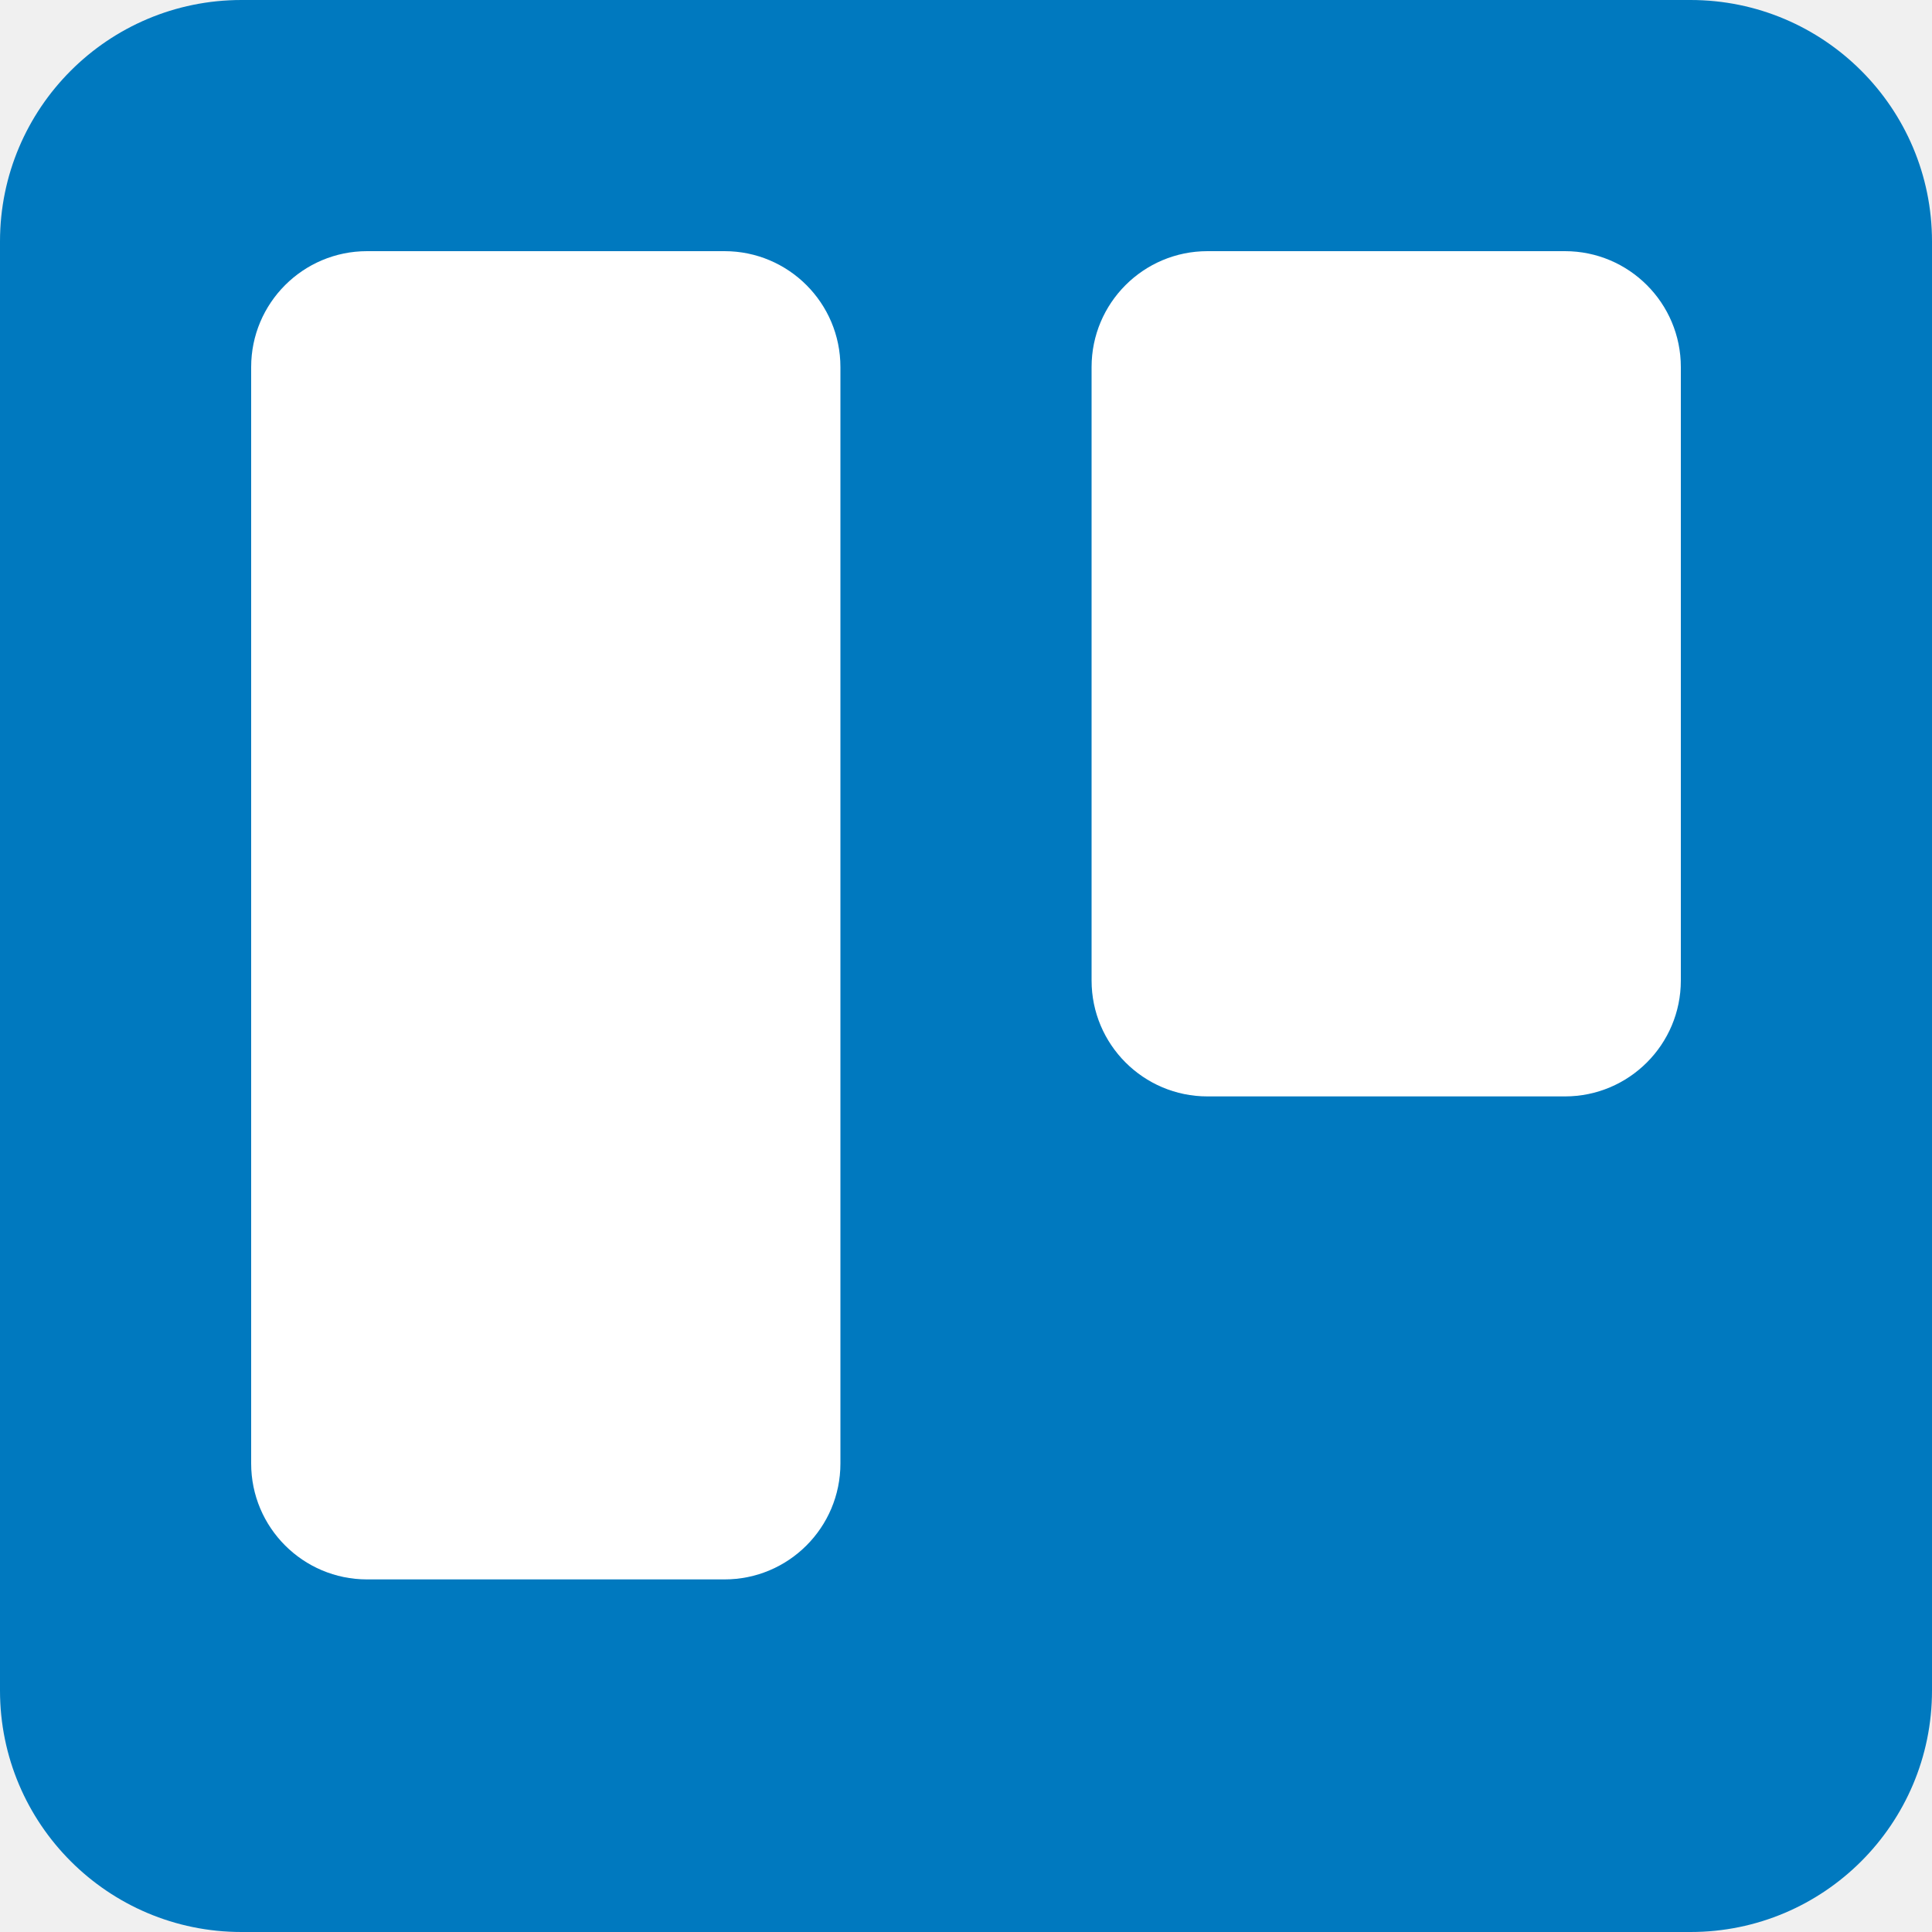
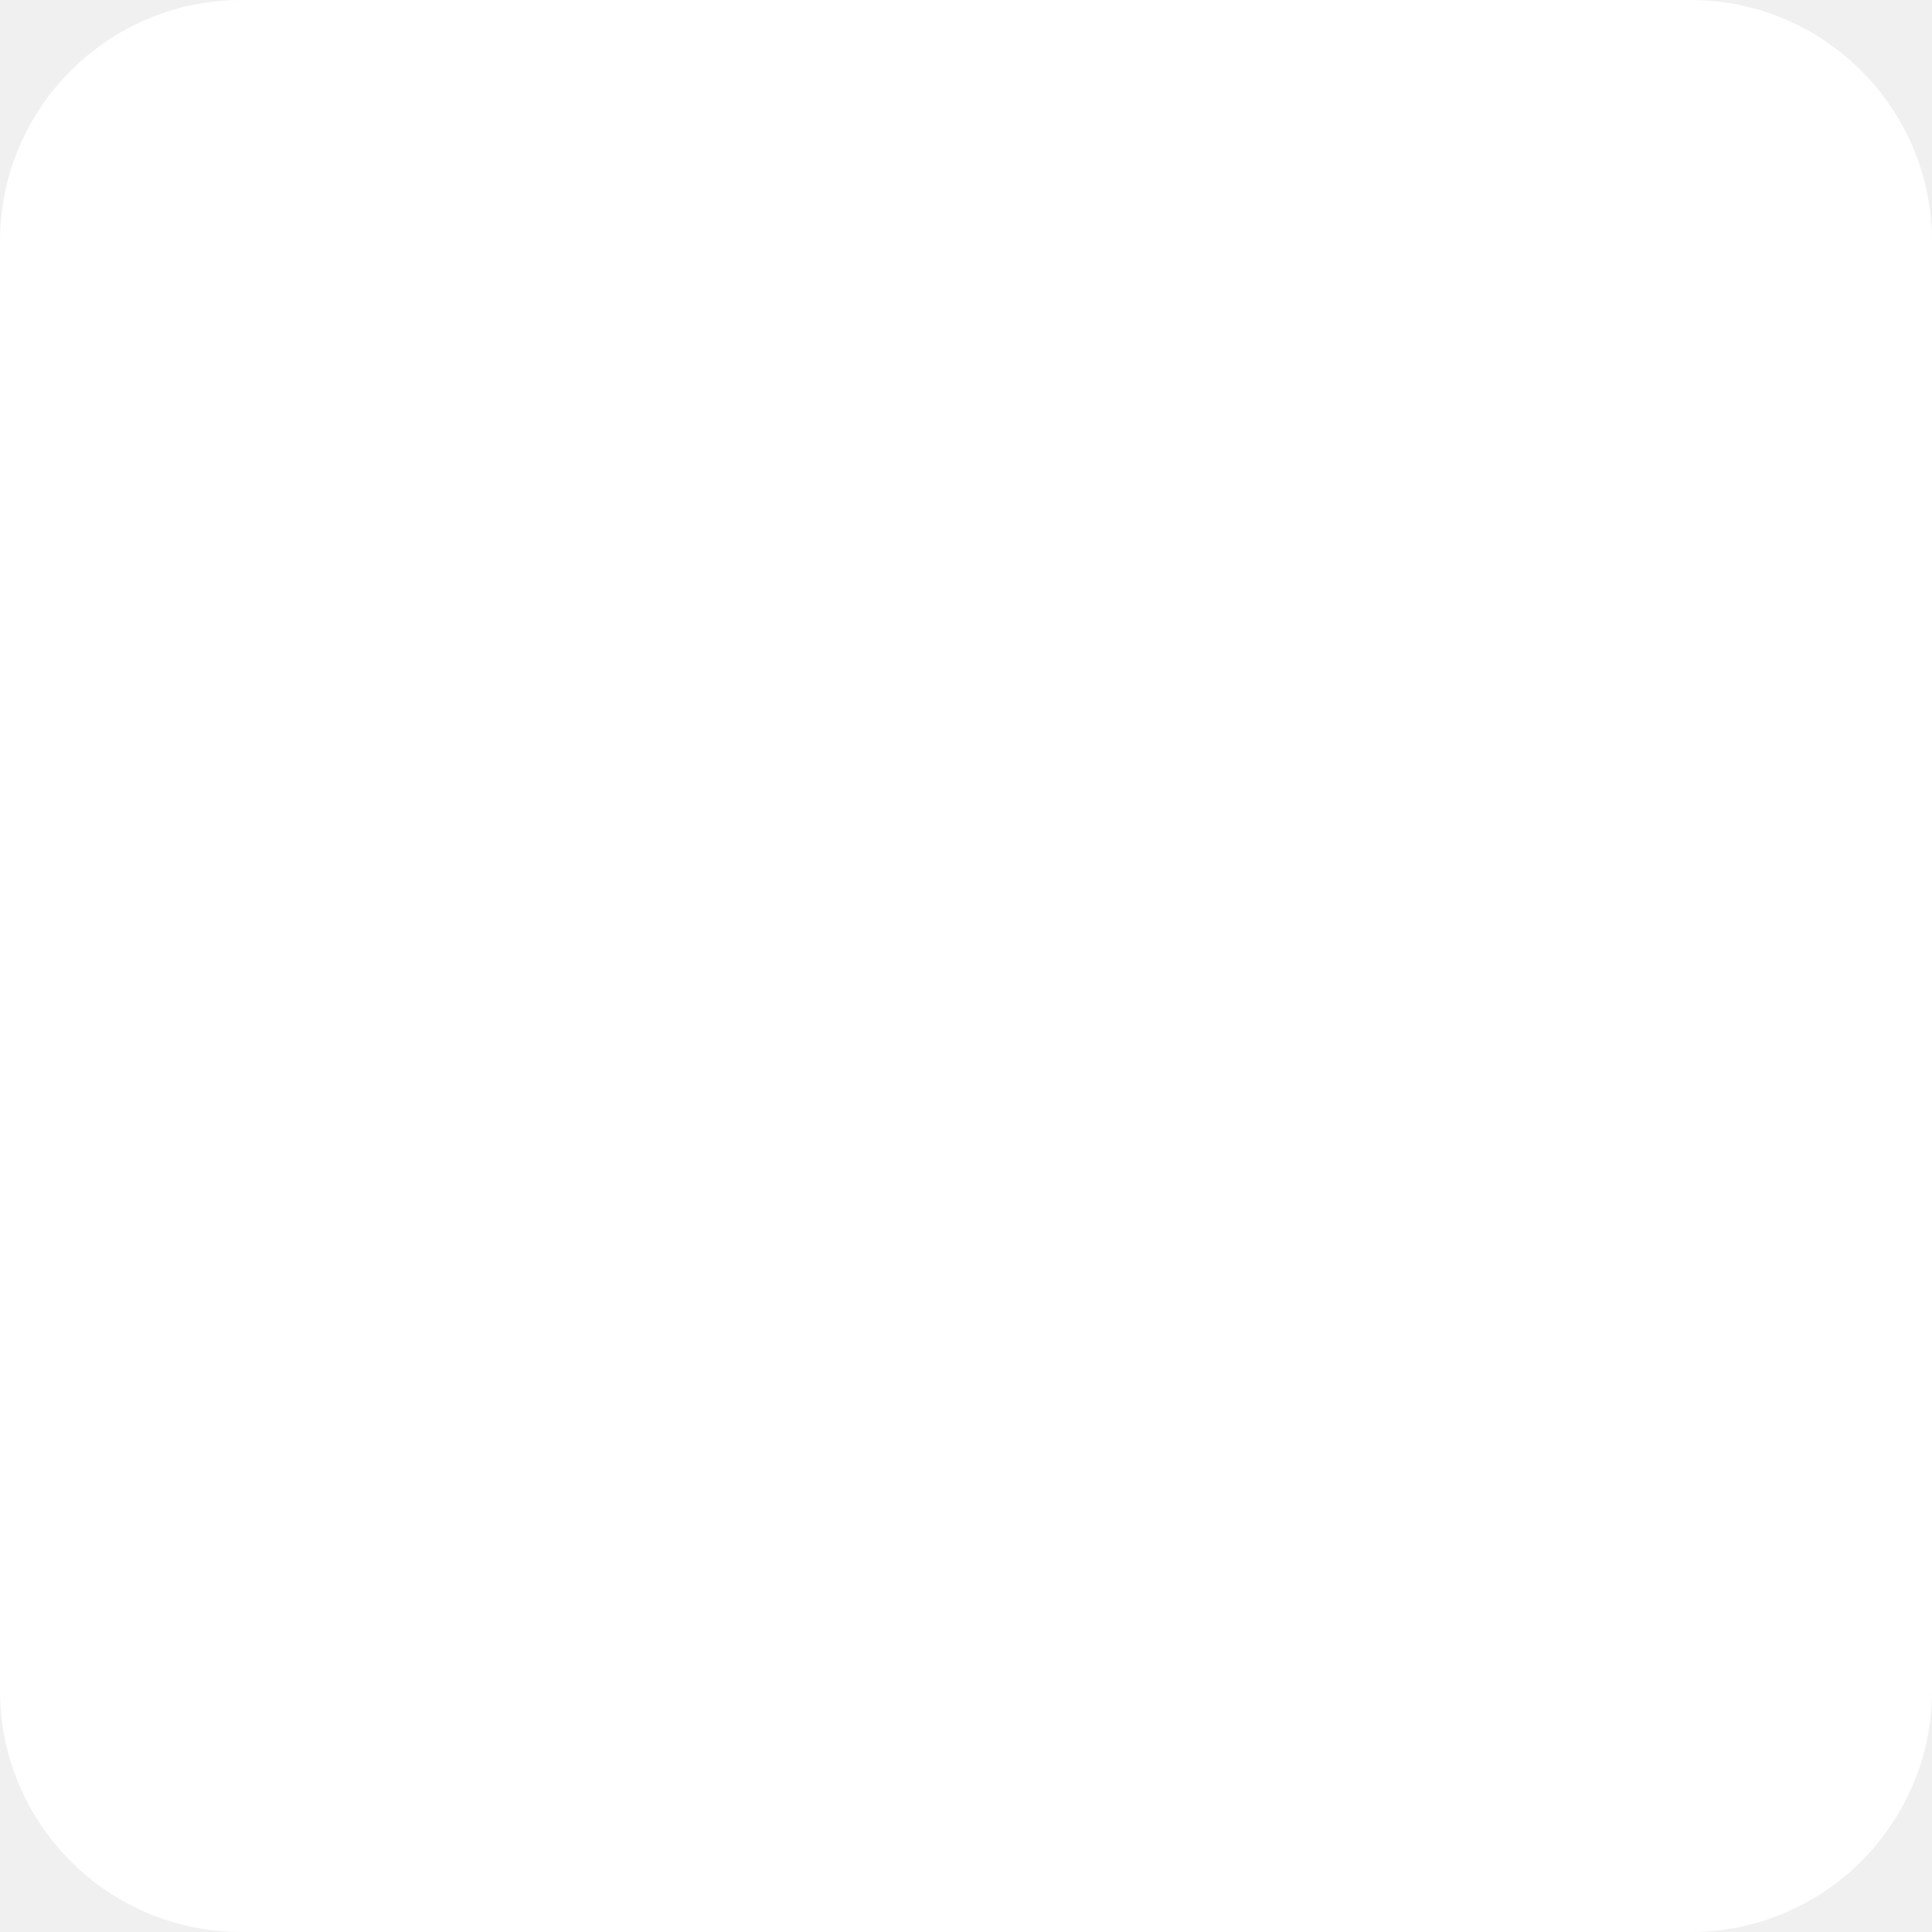
<svg xmlns="http://www.w3.org/2000/svg" width="200" height="200">
  <g fill="none" fill-rule="evenodd">
-     <rect width="200" height="200" fill="#0079BF" rx="25" />
-     <rect width="61" height="87.5" x="113" y="26" fill="#FFF" rx="12" />
-     <rect width="61" height="137.5" x="26" y="26" fill="#FFF" rx="12" />
+     <rect width="200" height="200" fill="white" rx="25" />
+     <rect width="61" height="87.5" x="113" y="26" fill="white" rx="12" />
+     <rect width="61" height="137.5" x="26" y="26" fill="white" rx="12" />
  </g>
</svg>
